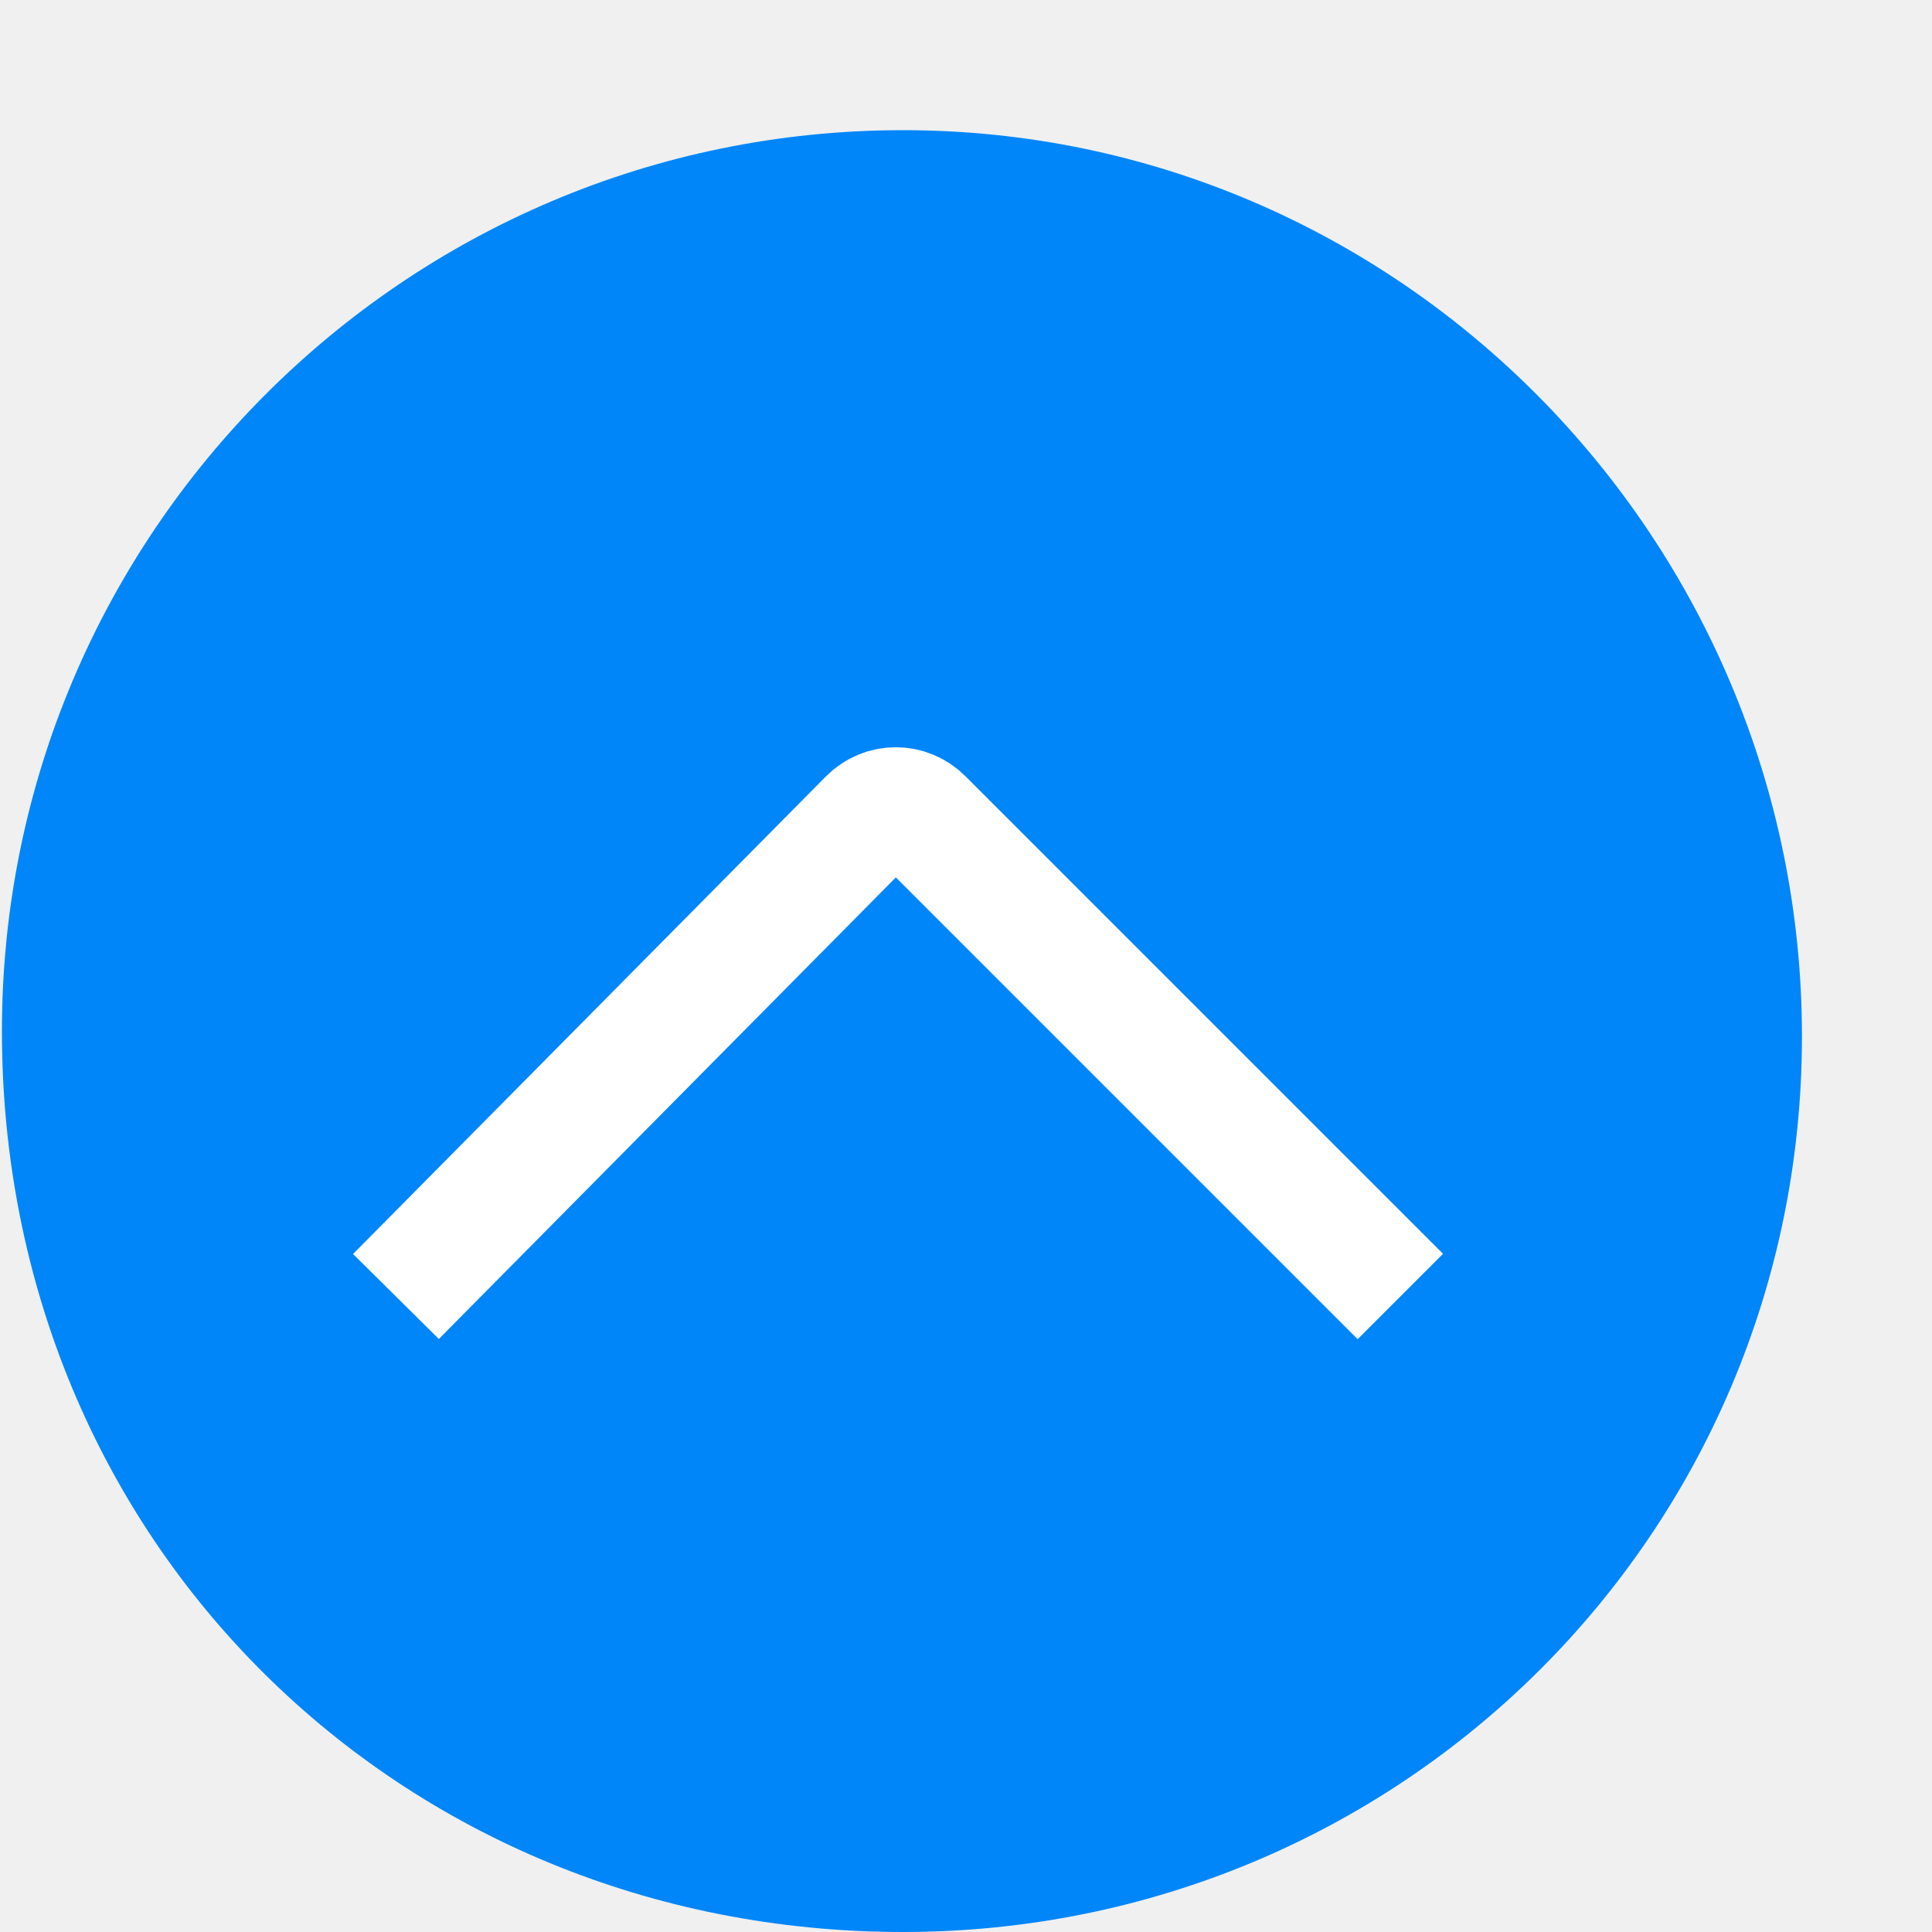
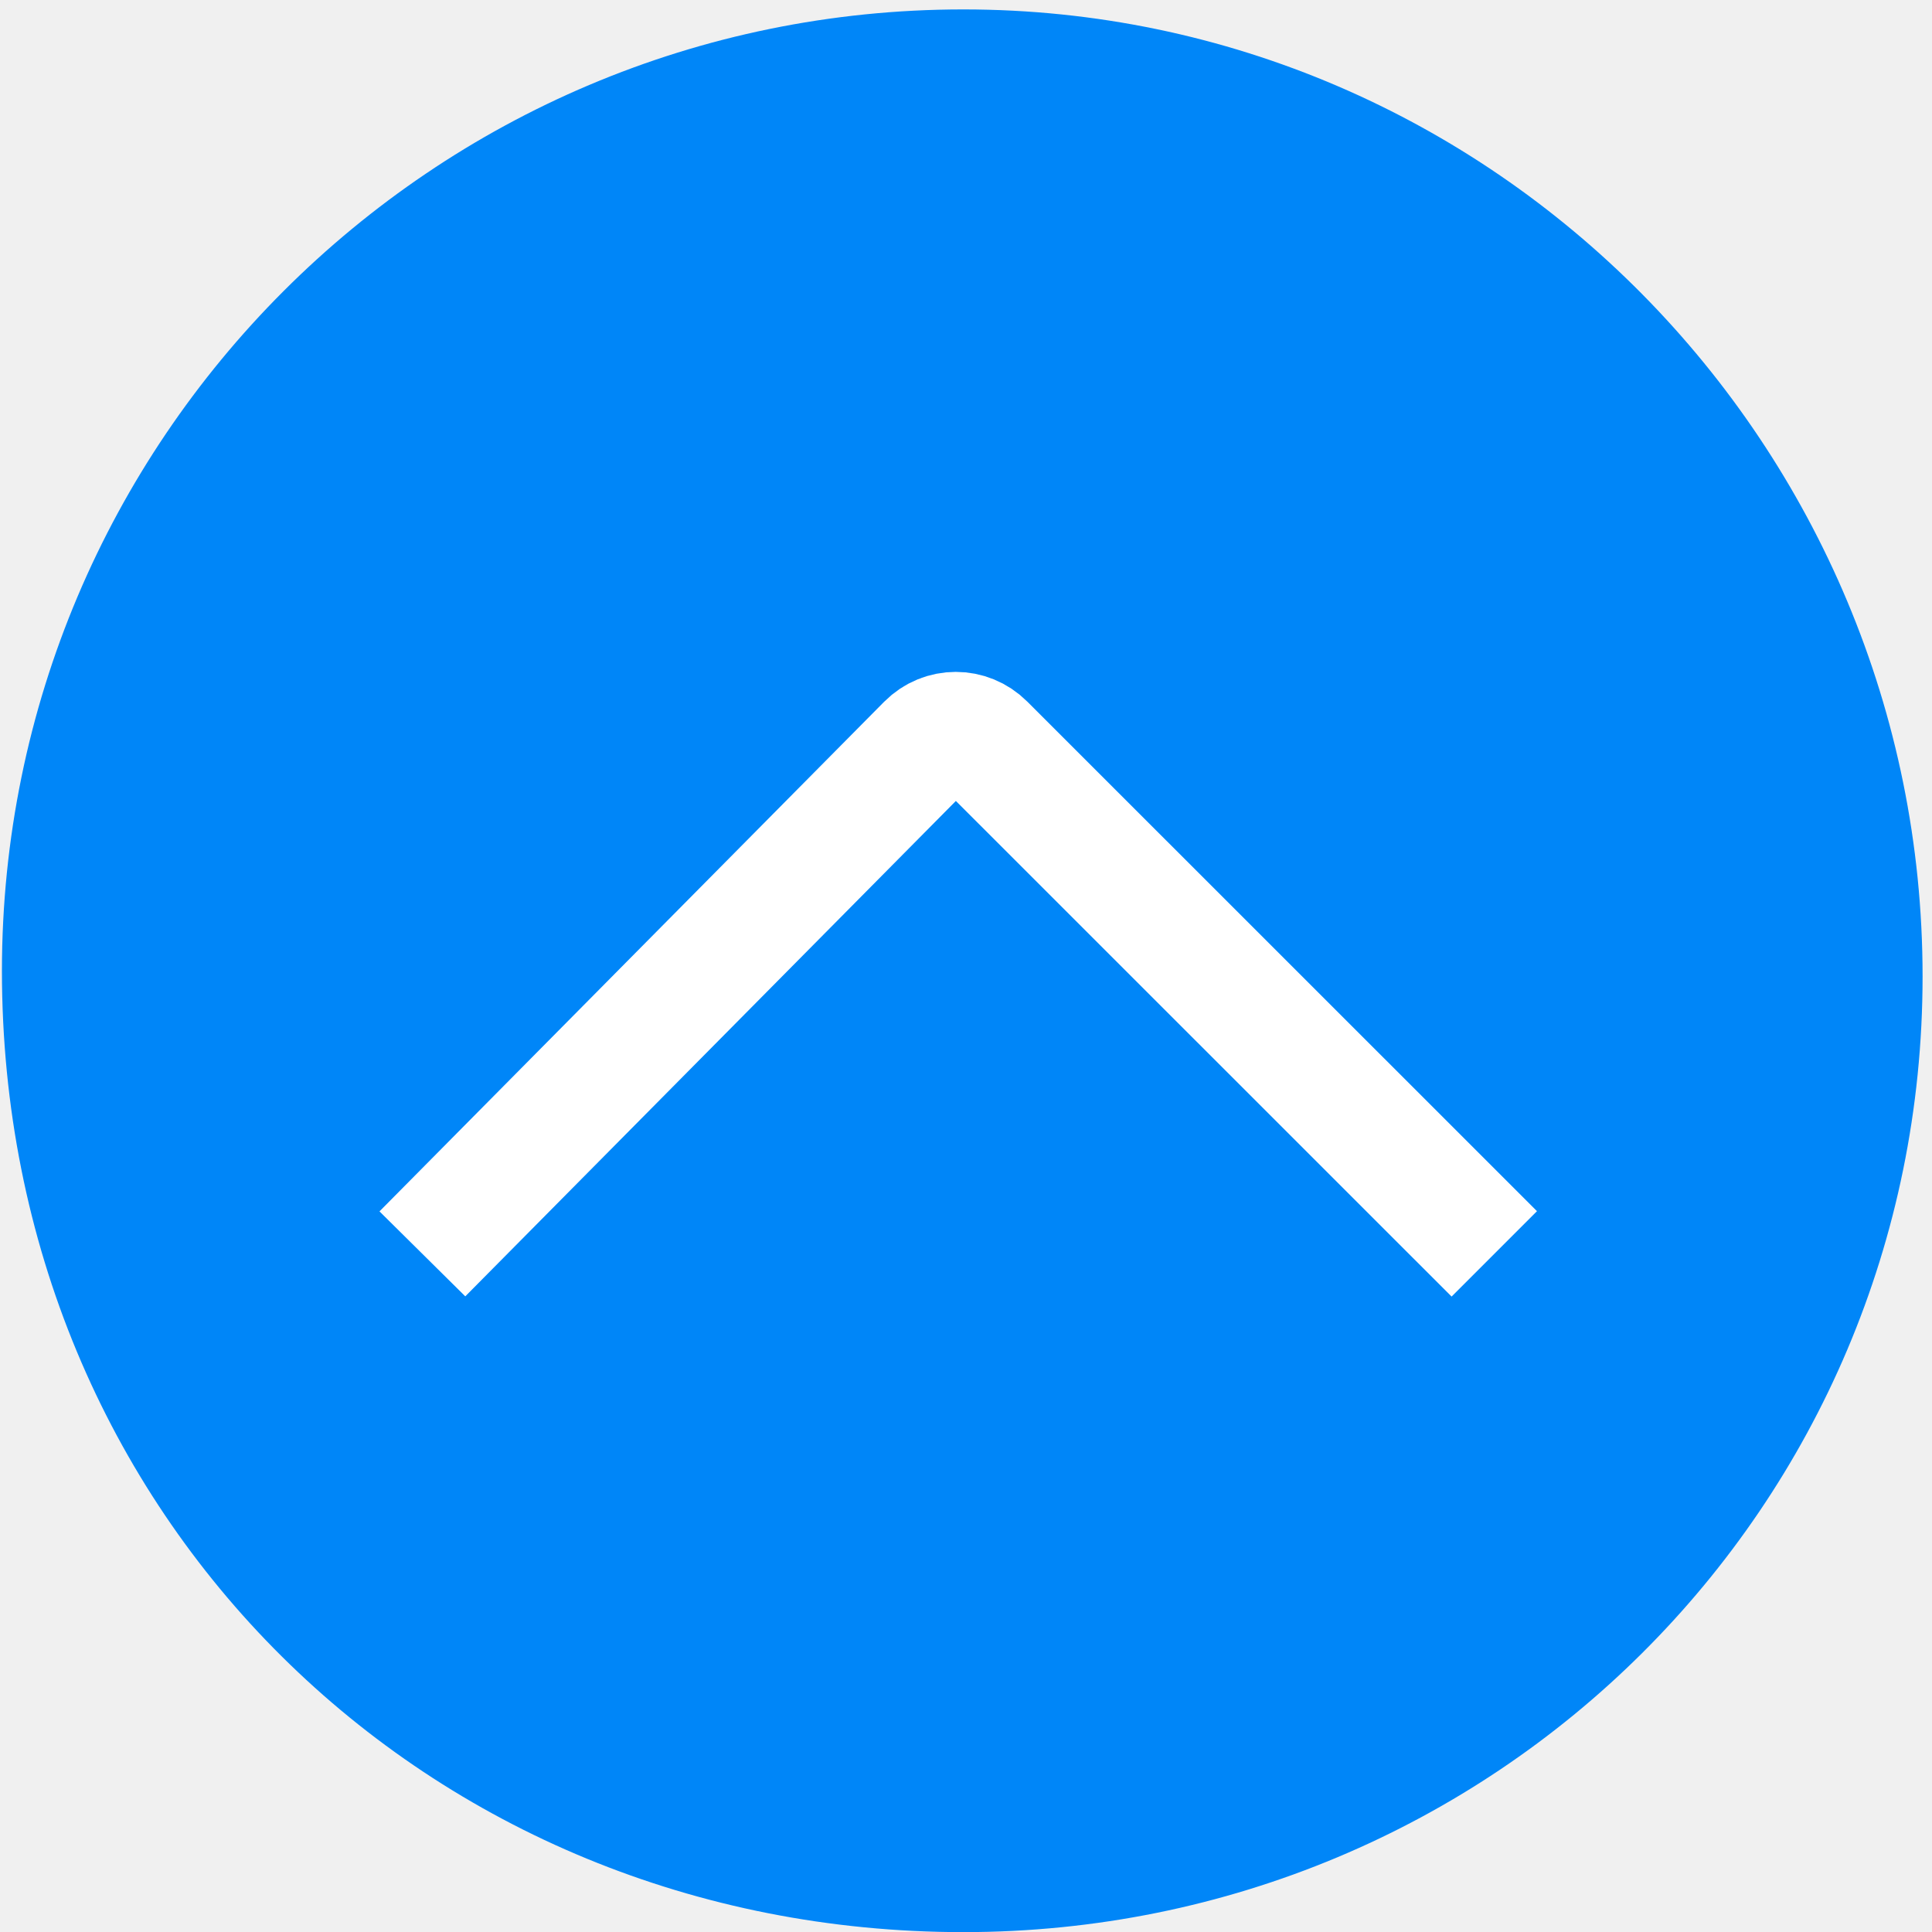
<svg xmlns="http://www.w3.org/2000/svg" version="1.1" id="Layer_1" x="0px" y="0px" width="16px" height="16px" viewBox="0 0 16 16" enable-background="new 0 0 16 16" xml:space="preserve">
  <g>
-     <path fill="#0086F8" d="M7.478,1.078c4.118,0,7.445,3.387,7.445,7.505c0,4.12-3.327,7.417-7.445,7.417   c-4.163,0-7.462-3.225-7.462-7.461C0.016,4.42,3.357,1.078,7.478,1.078z" />
+     <path fill="#0086F8" d="M7.978,0.078c4.395,0,7.944,3.614,7.944,8.008c0,4.396-3.55,7.915-7.944,7.915   c-4.442,0-7.962-3.441-7.962-7.961C0.016,3.645,3.581,0.078,7.978,0.078z" />
  </g>
  <g>
-     <path fill="none" stroke="#FFFFFF" stroke-miterlimit="10" d="M3.279,10.737l3.916-3.955c0.124-0.125,0.322-0.125,0.447,0   l3.955,3.955 M7.403,8.503" />
+     <path fill="none" stroke="#FFFFFF" stroke-miterlimit="10" d="M3.498,10.384l4.179-4.22c0.132-0.133,0.344-0.133,0.477,0   l4.221,4.22 M7.898,8" />
  </g>
</svg>
